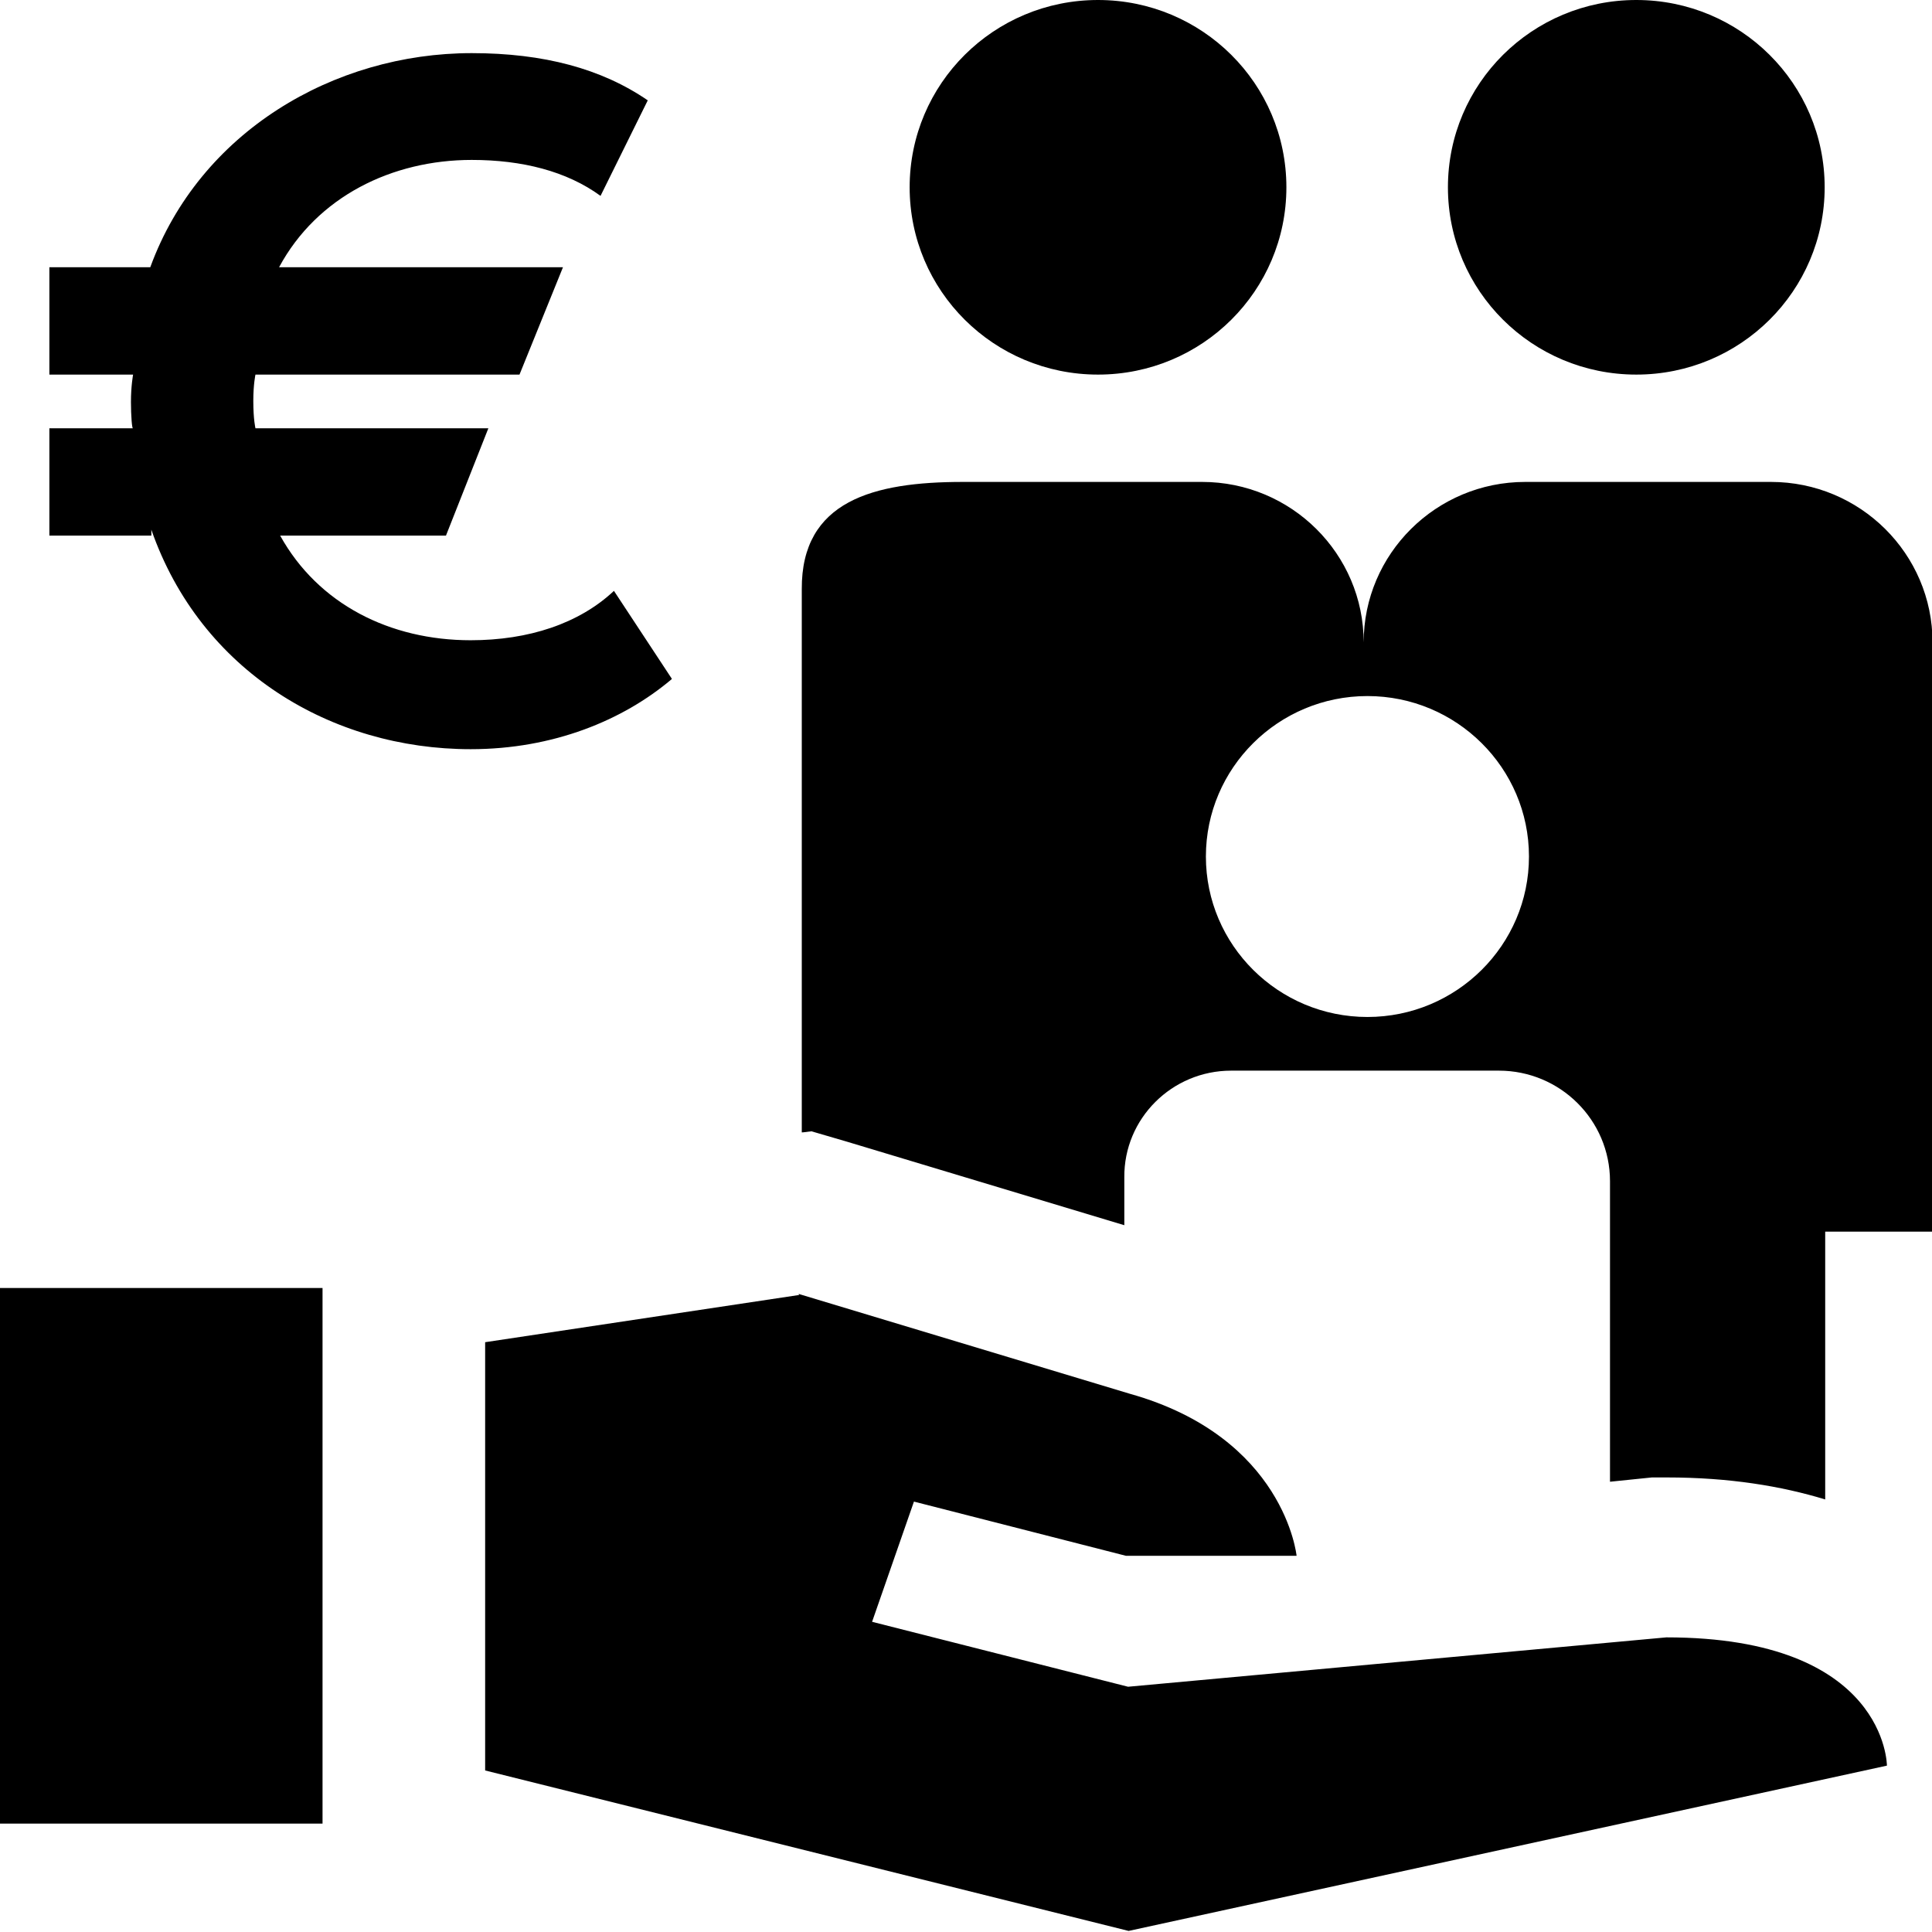
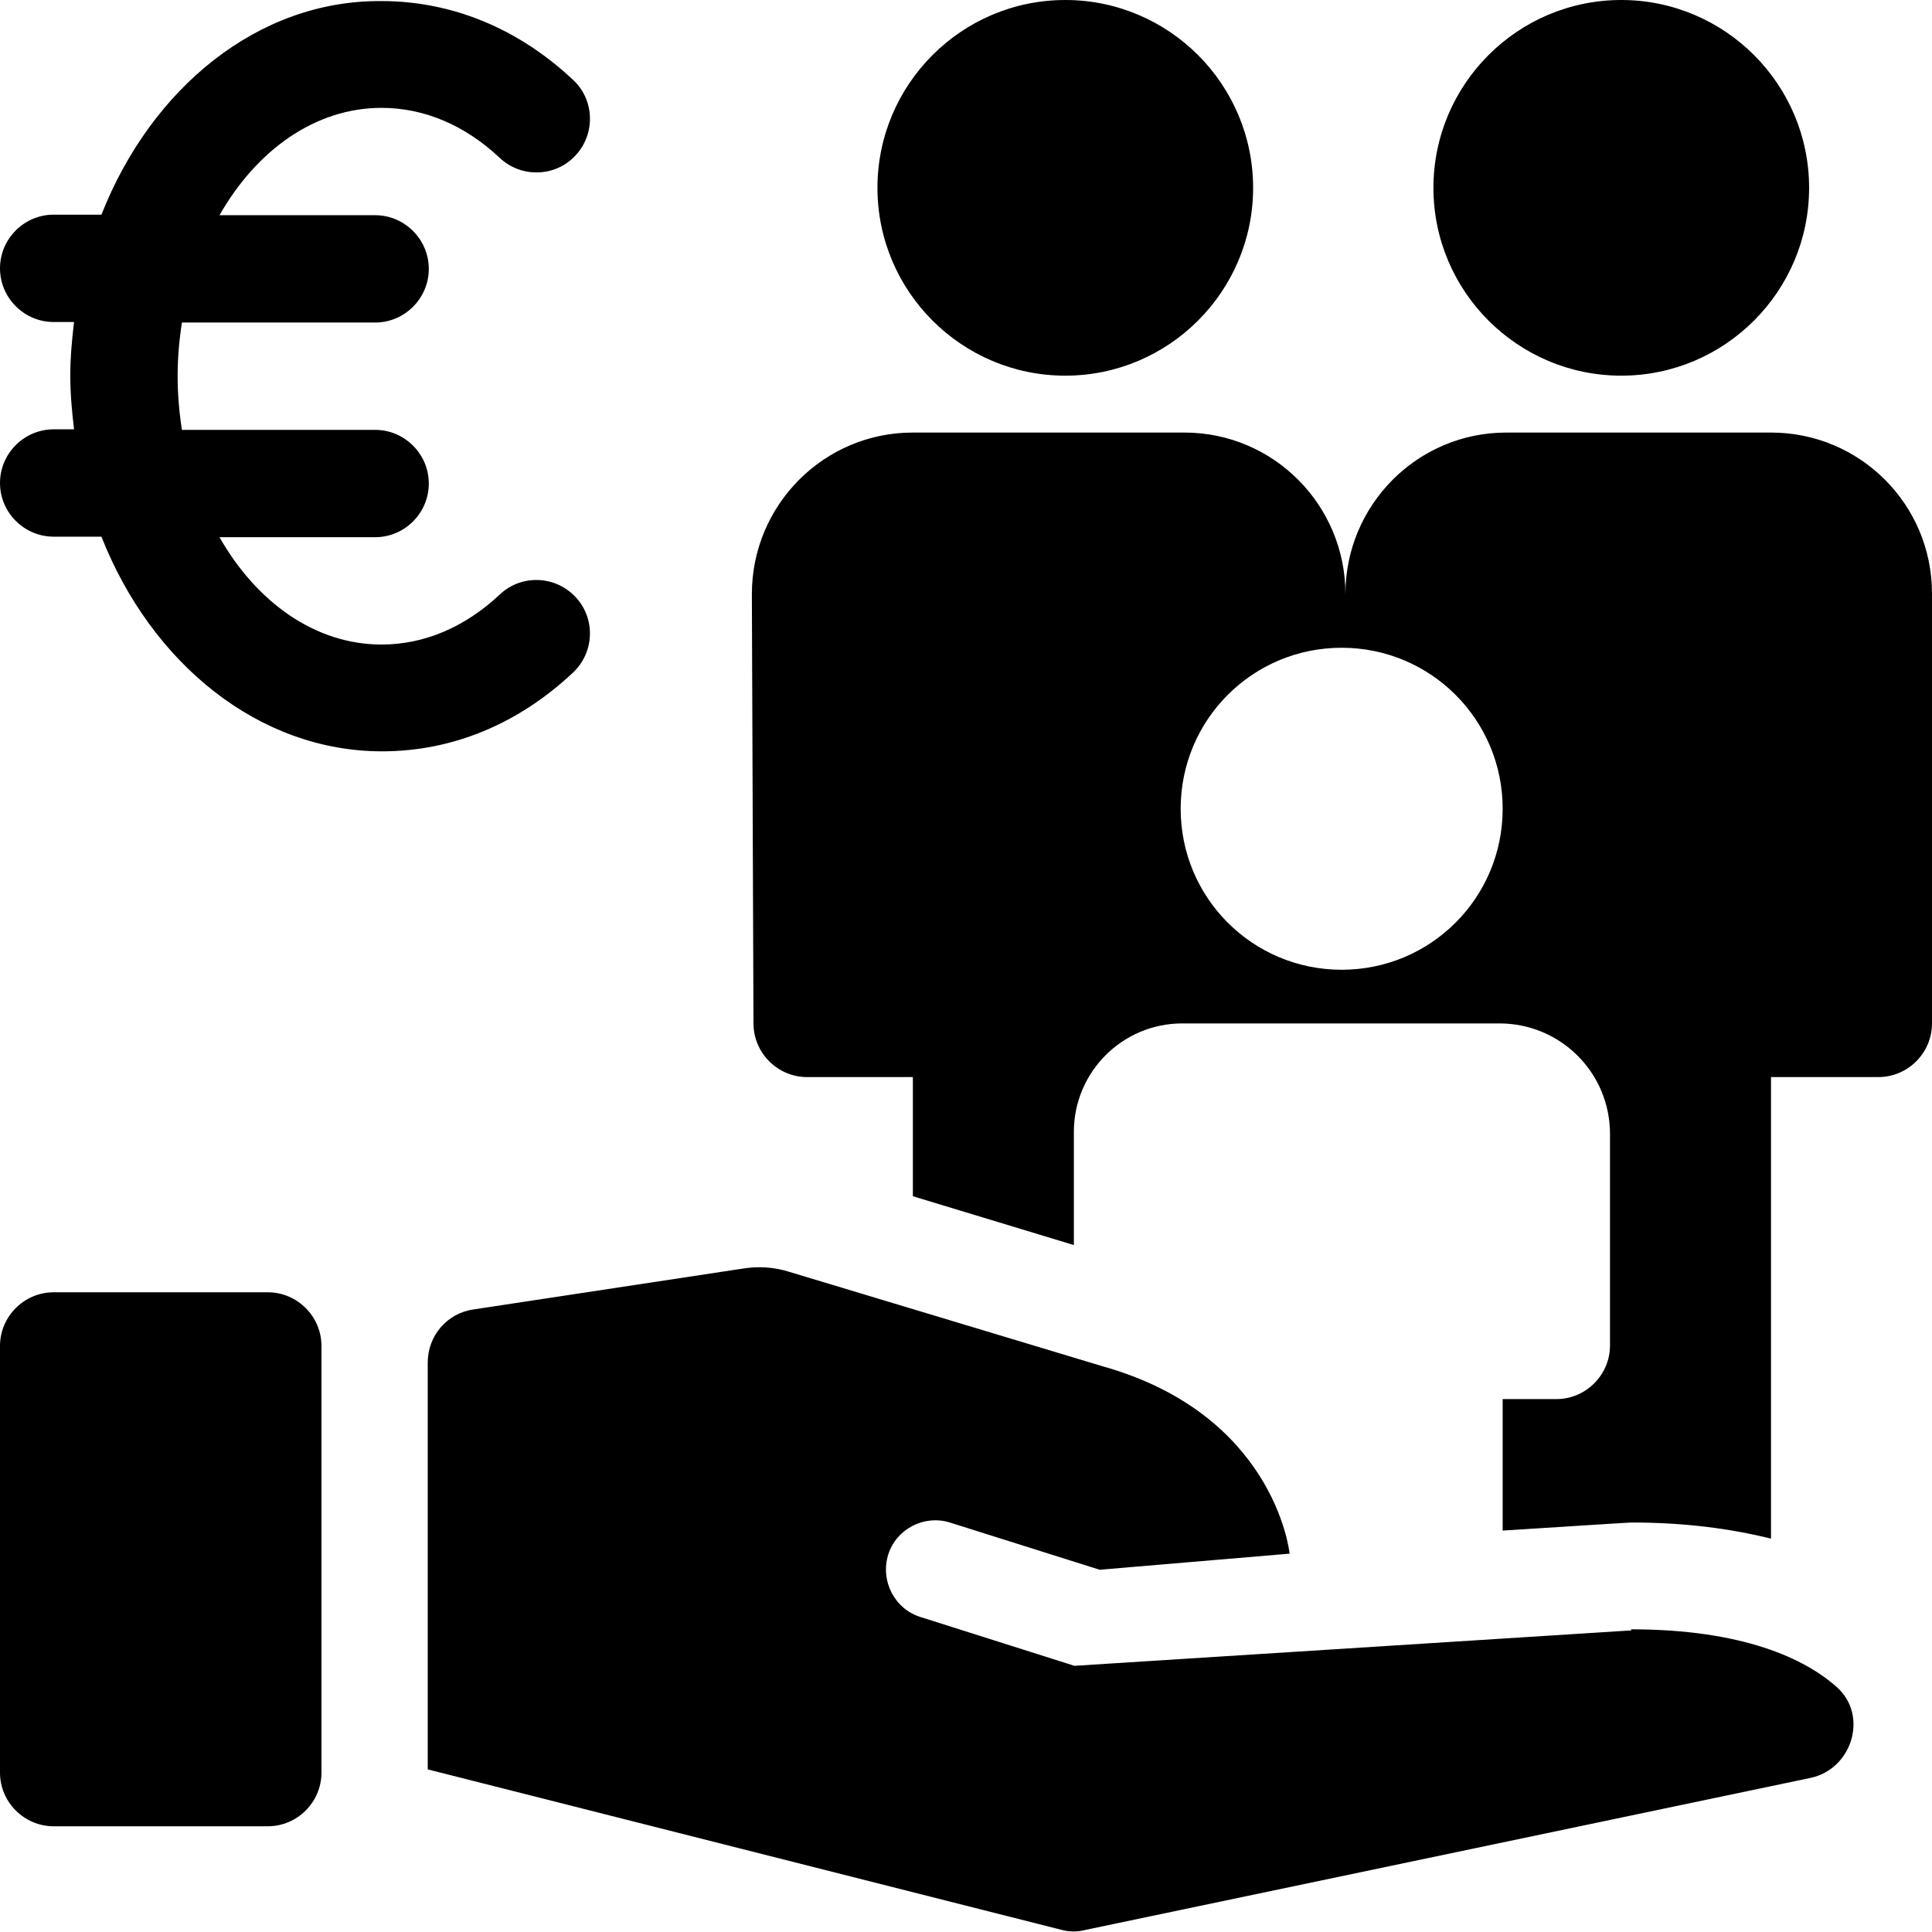
<svg xmlns="http://www.w3.org/2000/svg" id="Layer_1" width="36" height="36" viewBox="0 0 36 36">
-   <path d="M26.98,3.49c0-1.93,1.57-3.49,3.51-3.49s3.51,1.56,3.51,3.49-1.57,3.49-3.51,3.49-3.51-1.56-3.51-3.49Zm-6.52,3.49c1.94,0,3.51-1.56,3.51-3.49s-1.57-3.49-3.51-3.49-3.51,1.56-3.51,3.49,1.57,3.49,3.51,3.49Zm-5.52,14.12V10.98c-.01-1.65,1.34-2,3-2h4.46c1.66,0,3.01,1.34,3.01,2.99,0-1.65,1.35-2.99,3.01-2.99h4.58c1.66,0,3.01,1.34,3.01,2.99v10.98h-2v4.99c-.82-.25-1.79-.41-2.95-.41h-.28s-.78,.08-.78,.08v-5.6c0-1.14-.93-2.06-2.07-2.06h-4.99c-1.1,0-2,.89-1.99,1.99v.89s-5.18-1.56-5.18-1.56l-.65-.19-.16,.02Zm7.53-5.14c0,1.65,1.35,2.99,3.01,2.99s3.01-1.34,3.01-2.99-1.35-2.99-3.01-2.99-3.01,1.34-3.01,2.99Zm-9.95-3.31h0s-1.08-1.64-1.08-1.64h0c-.65,.61-1.59,.92-2.67,.92-1.5,0-2.84-.67-3.55-1.95h3.09l.79-2H4.76s-.04-.16-.04-.51c0-.31,.04-.49,.04-.49h4.92l.81-2H5.2c.71-1.32,2.11-2,3.59-2,.94,0,1.77,.21,2.4,.67h0l.88-1.78h0c-.86-.59-1.94-.88-3.28-.88-2.57,0-5.07,1.47-5.99,3.99H.92v2h1.56s-.04,.21-.04,.51c0,.25,.02,.52,.04,.49H.92v2h1.9v-.11c.92,2.64,3.36,4.09,5.95,4.09,1.54,0,2.84-.54,3.74-1.3Zm2.37,11.48l-5.85,.88v7.98l11.99,2.99,14.13-3.08s0-2.39-4.11-2.39l-10.03,.92-4.77-1.21,.78-2.24,3.95,1.01h3.18s-.22-2.21-3.11-3.02l-6.17-1.86m-8.87-.11H0v9.98H6.01v-9.98Z" />
+   <path d="m1,24.08h3.99c.55,0,1,.45,1,1v7.95c0,.55-.45,1-1,1H1c-.55,0-1-.45-1-1v-7.95c0-.55.45-1,1-1Zm29.4,6.3s-10.38.66-10.38.66l-2.87-.91c-.48-.15-.75-.67-.6-1.16h0c.15-.48.67-.75,1.15-.6l2.79.88,3.54-.3c-.01-.1-.32-2.6-3.48-3.49l-5.84-1.76c-.28-.09-.58-.11-.88-.06l-5.01.76c-.49.07-.85.49-.85.99v7.58l11.81,2.99c.15.04.3.04.45,0l13.5-2.83c.78-.16,1.09-1.16.5-1.69s-1.75-1.08-3.84-1.08ZM0,9c0,.55.45,1,1,1h.89c.93,2.36,2.93,4,5.23,4,1.31,0,2.54-.51,3.56-1.47.4-.38.42-1.01.04-1.41-.38-.4-1.01-.42-1.41-.04-.65.61-1.41.93-2.2.93-1.24,0-2.33-.79-3.02-2h2.9c.55,0,1-.45,1-1s-.45-1-1-1h-3.6c-.05-.32-.08-.66-.08-1s.03-.68.08-1h3.6c.55,0,1-.45,1-1s-.45-1-1-1h-2.9c.69-1.21,1.78-2,3.02-2,.79,0,1.55.32,2.2.93.4.38,1.04.36,1.41-.04.38-.4.36-1.04-.04-1.41-1.02-.96-2.26-1.47-3.57-1.47C4.81,0,2.82,1.64,1.89,4h-.89c-.55,0-1,.45-1,1s.45,1,1,1h.38c-.04.33-.07.66-.07,1s.03.67.07,1h-.38c-.55,0-1,.45-1,1Zm30.21-2c1.93,0,3.5-1.57,3.5-3.5s-1.57-3.5-3.5-3.5-3.5,1.57-3.5,3.5,1.57,3.5,3.5,3.5Zm-10.36,0c1.93,0,3.5-1.57,3.5-3.5s-1.57-3.5-3.5-3.5-3.5,1.57-3.5,3.5,1.57,3.5,3.5,3.5Zm16.15,4.07v8c0,.55-.45,1-1,1h-2v8.6c-.77-.19-1.62-.3-2.59-.3-.04,0-.06,0-2.41.15v-2.45h1c.55,0,1-.45,1-1v-3.94c0-1.14-.92-2.06-2.06-2.06h-5.91c-1.12,0-2.02.91-2.02,2.02v2.11l-3-.91v-2.22h-1.97c-.55,0-1-.45-1-1l-.03-8c0-1.66,1.34-3.01,3-3.01h5.06c1.66,0,3,1.35,3,3.01,0-1.66,1.34-3.01,3-3.01h4.93c1.66,0,3,1.34,3,3Zm-8,4c0-1.66-1.34-3-3-3s-3,1.34-3,3,1.34,3,3,3,3-1.34,3-3Z" />
</svg>
